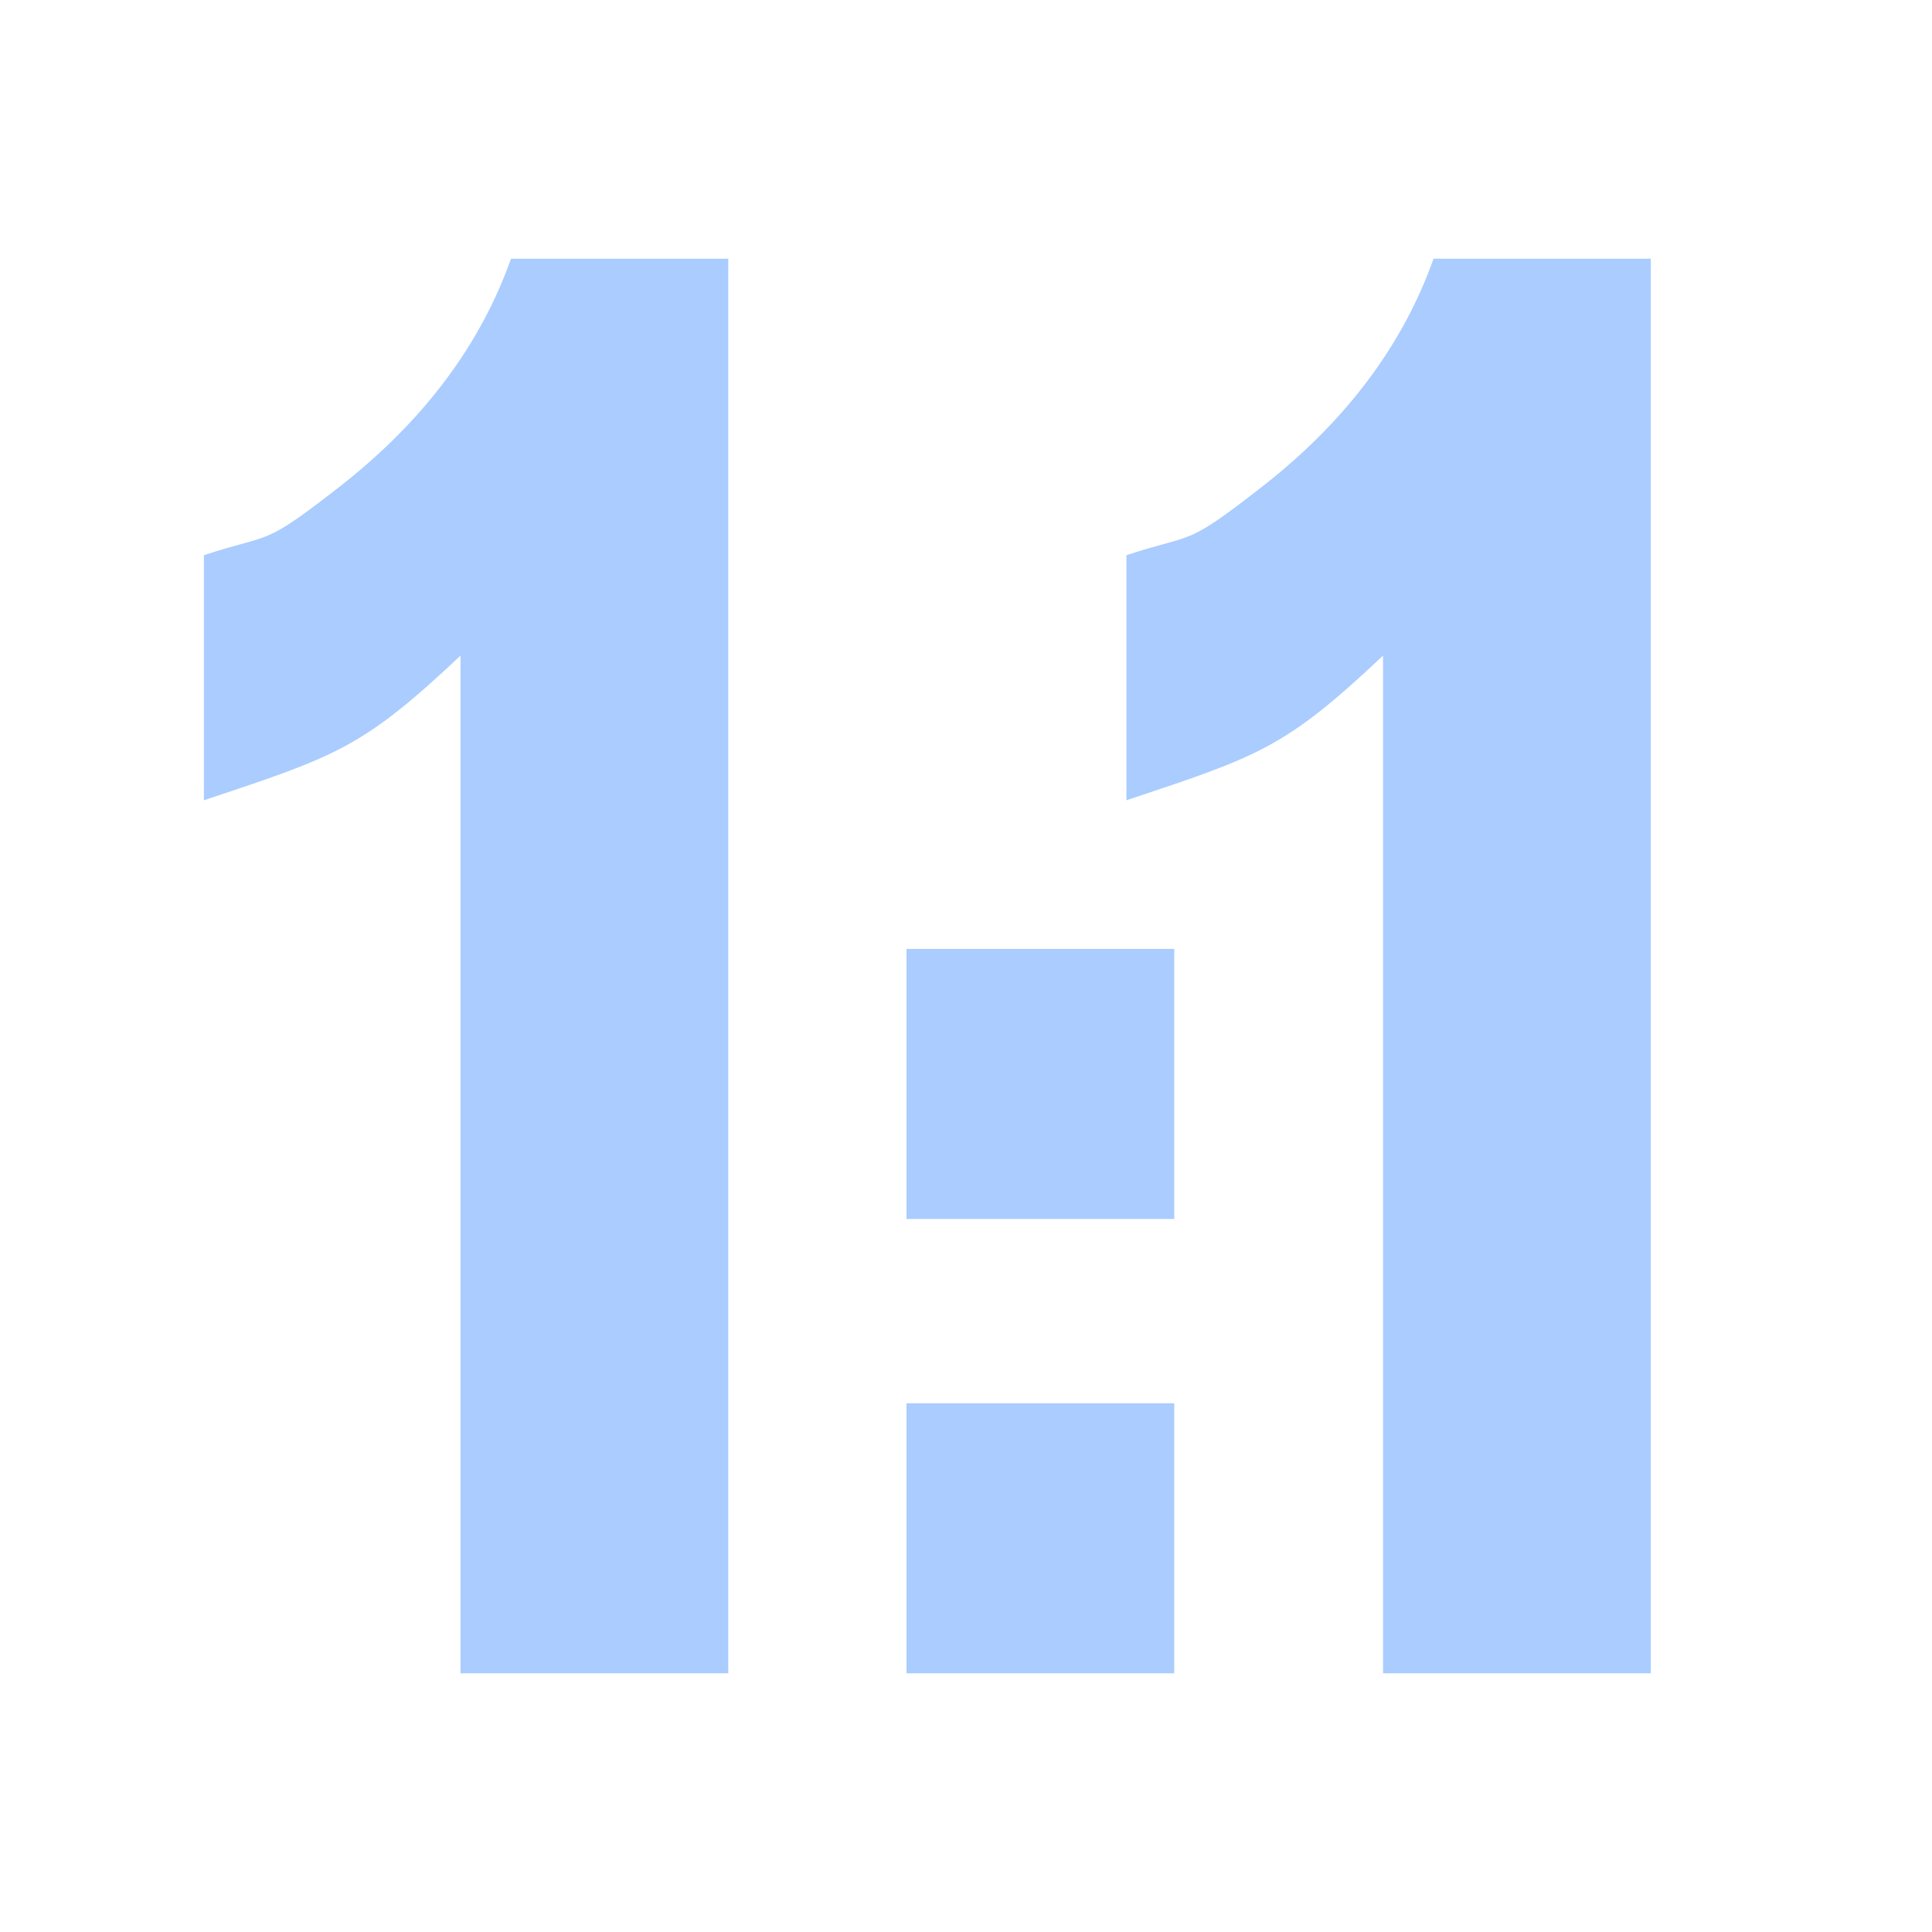
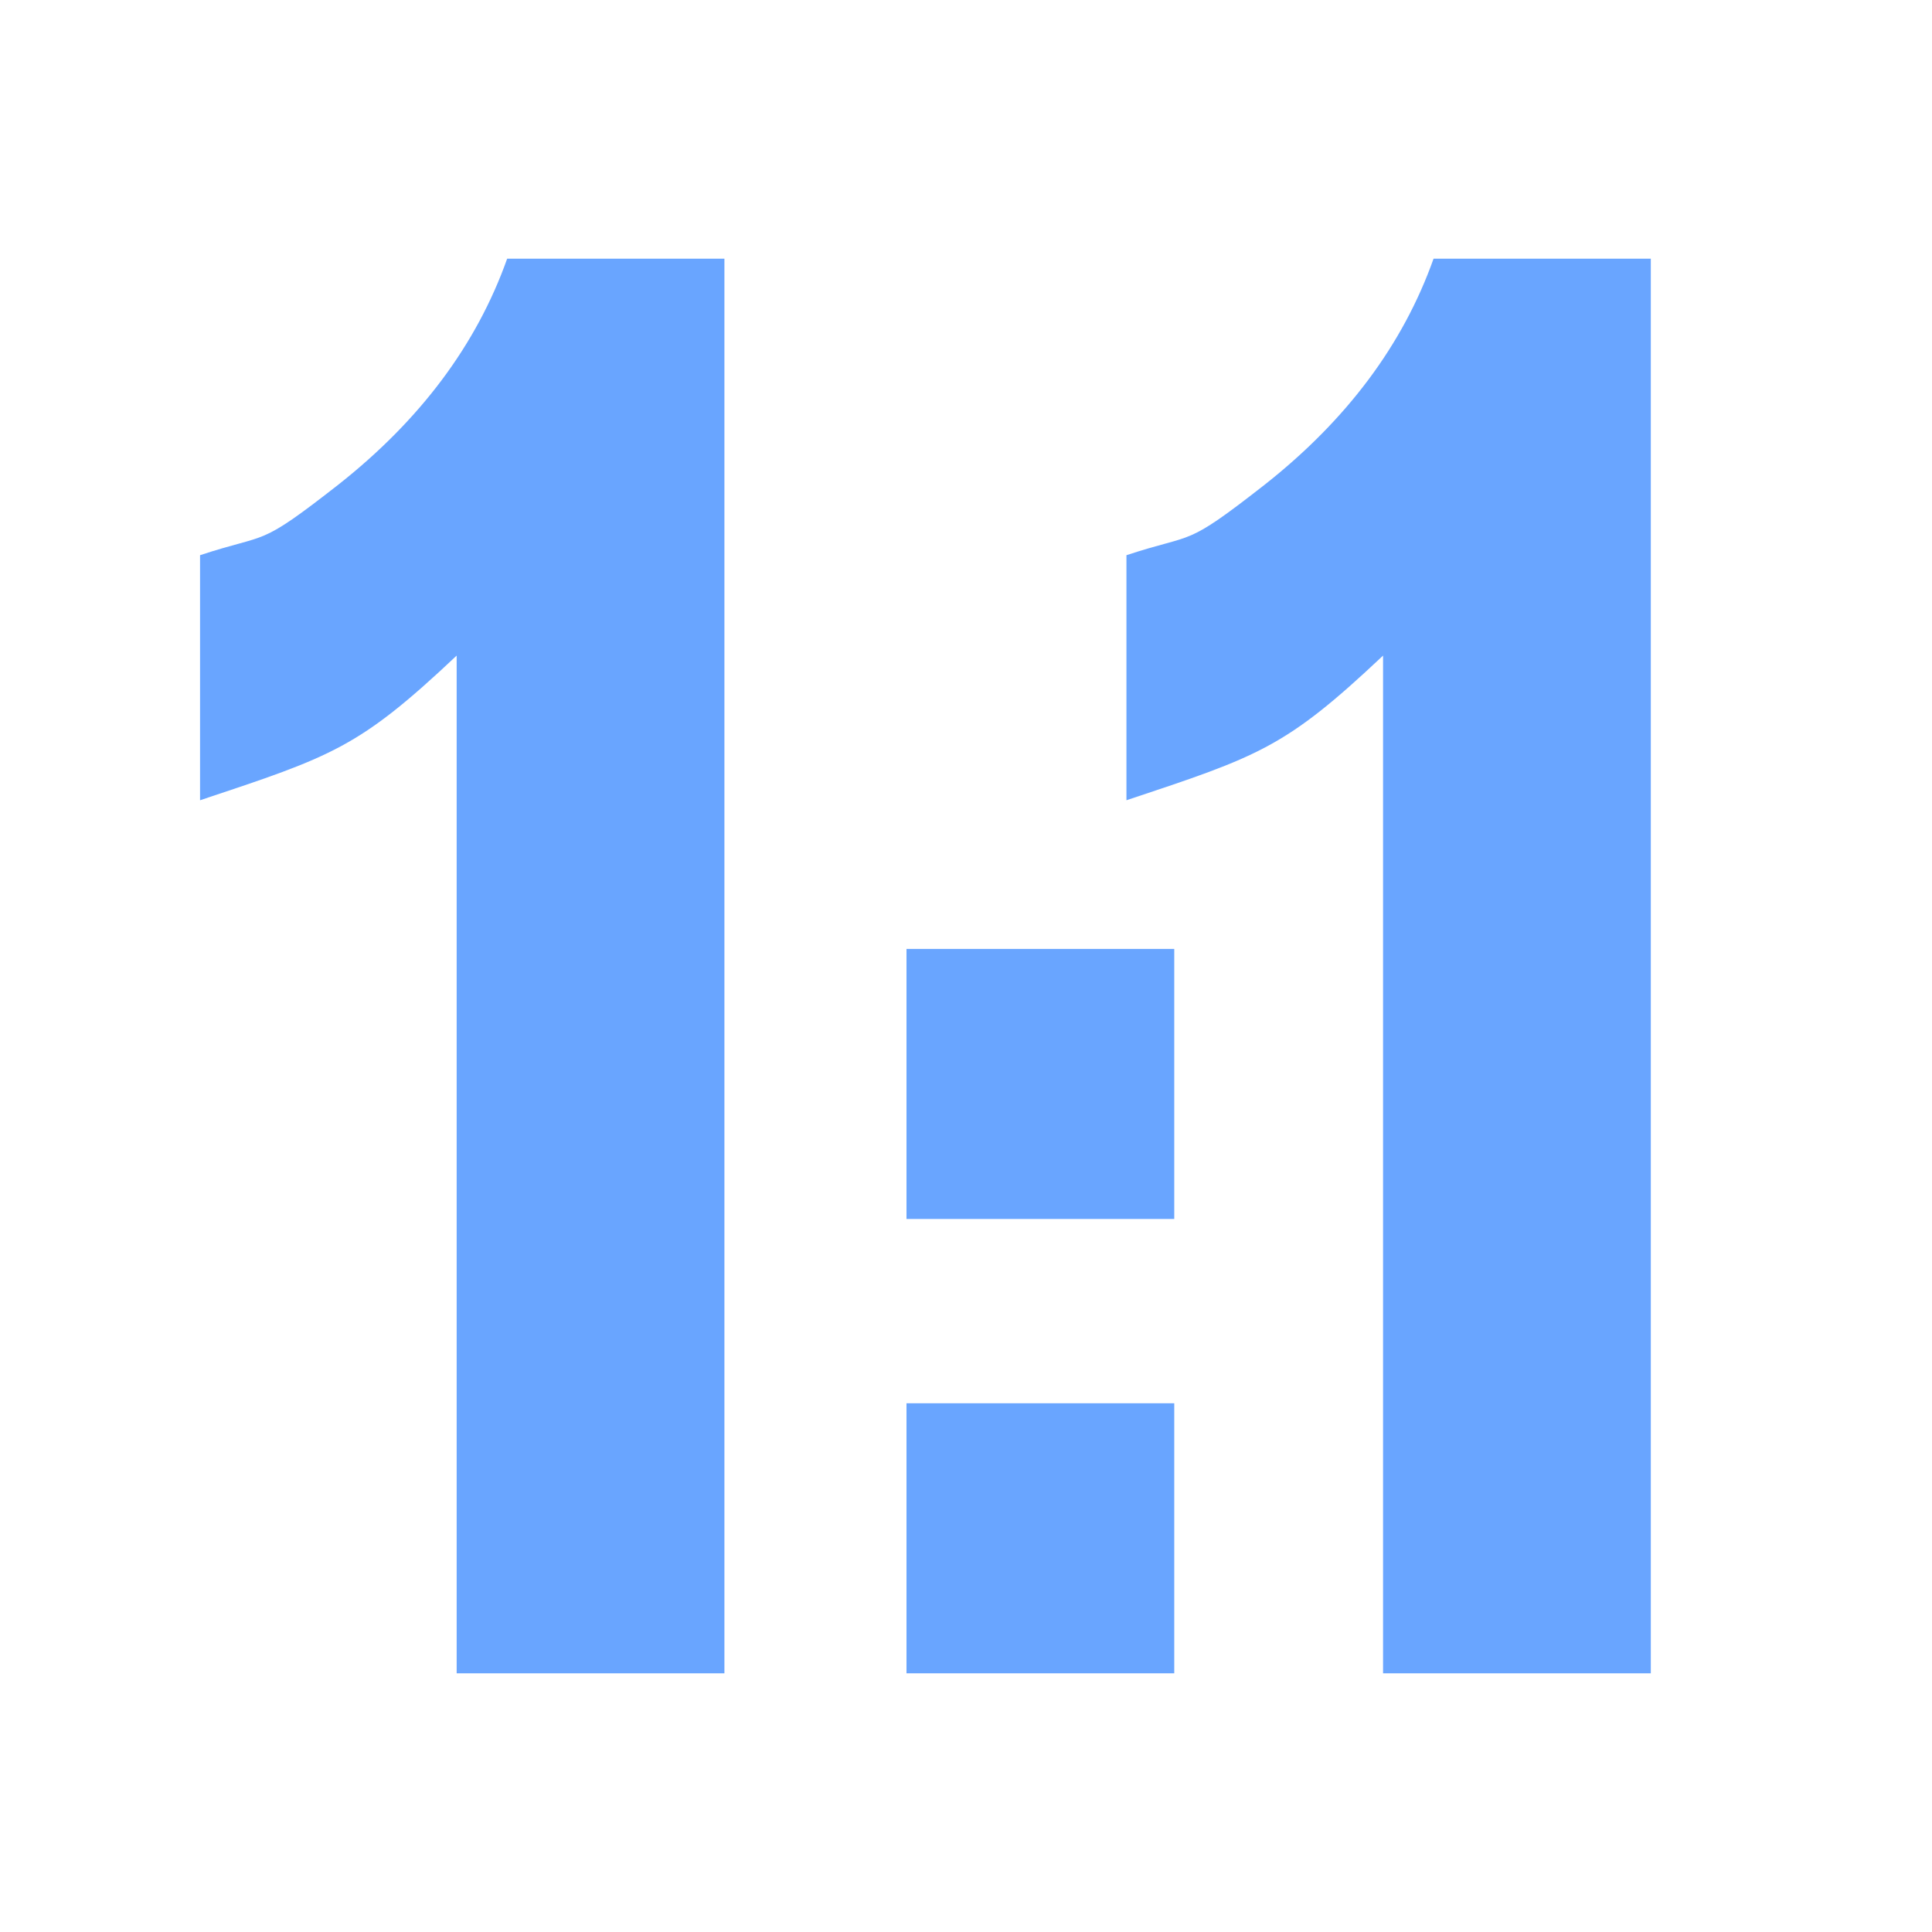
<svg xmlns="http://www.w3.org/2000/svg" xmlns:xlink="http://www.w3.org/1999/xlink" width="1000" height="1000" id="svg2" version="1.1">
  <defs id="defs4">
    <linearGradient xlink:href="#linearGradient3641" id="linearGradient7354" x1="-1.887" y1="-163.788" x2="154.23" y2="-163.788" gradientUnits="userSpaceOnUse" gradientTransform="translate(-294.1378,123.541)" />
    <linearGradient id="linearGradient3641">
      <stop style="stop-color:#ffffff;stop-opacity:1;" offset="0" id="stop3643" />
      <stop style="stop-color:#ffffff;stop-opacity:0;" offset="1" id="stop3645" />
    </linearGradient>
    <linearGradient xlink:href="#linearGradient3641" id="linearGradient8368" x1="-263.002" y1="-16.222" x2="222.292" y2="-16.222" gradientUnits="userSpaceOnUse" />
    <linearGradient xlink:href="#linearGradient3641" id="linearGradient2888" gradientUnits="userSpaceOnUse" x1="-263.002" y1="-16.222" x2="222.292" y2="-16.222" />
    <linearGradient xlink:href="#linearGradient3641" id="linearGradient2892" gradientUnits="userSpaceOnUse" x1="-263.002" y1="-16.222" x2="222.292" y2="-16.222" />
    <linearGradient xlink:href="#linearGradient3641" id="linearGradient2896" gradientUnits="userSpaceOnUse" x1="-263.002" y1="-16.222" x2="222.292" y2="-16.222" />
    <linearGradient xlink:href="#linearGradient3641" id="linearGradient2900" gradientUnits="userSpaceOnUse" x1="-263.002" y1="-16.222" x2="222.292" y2="-16.222" />
    <linearGradient xlink:href="#linearGradient3641-3" id="linearGradient3697-3" x1="-268.962" y1="-22.264" x2="216.554" y2="-22.264" gradientUnits="userSpaceOnUse" />
    <linearGradient id="linearGradient3641-3">
      <stop style="stop-color:#ffffff;stop-opacity:1;" offset="0" id="stop3643-4" />
      <stop style="stop-color:#ffffff;stop-opacity:0;" offset="1" id="stop3645-6" />
    </linearGradient>
    <linearGradient y2="-22.264" x2="216.554" y1="-22.264" x1="-268.962" gradientUnits="userSpaceOnUse" id="linearGradient3726" xlink:href="#linearGradient3641-3" gradientTransform="translate(-180.7003,-122.189)" />
  </defs>
  <g id="layer1" transform="translate(464.1618,464.0324)">
    <g id="g4082" transform="translate(0,1.552561)">
      <g id="g4060" transform="matrix(1.507483,0,0,1.507483,-9.421223,-17.89429)">
-         <g id="g4090">
-           <path id="path11691" style="font-size:550px;font-style:normal;font-variant:normal;font-weight:bold;font-stretch:normal;line-height:125%;letter-spacing:-60px;word-spacing:0px;opacity:0.4;fill:#2a7fff;fill-opacity:1;stroke:none;font-family:Arial;-inkscape-font-specification:Arial Bold;stroke-opacity:1" d="m -51.599,277.557 -91.936,0 0,-349.436 c -33.59,31.677 -42.522,34.493 -88.108,49.671 l 0,-84.142 c 23.993,-7.919 19.401,-2.265 47.538,-24.263 28.137,-22.217 47.44,-48.065 57.91,-77.543 l 74.596,0 0,485.713" />
-           <path d="m 265.155,277.557 -91.936,0 0,-349.436 c -33.59,31.677 -42.522,34.493 -88.108,49.671 l 0,-84.142 c 23.993,-7.919 19.401,-2.265 47.538,-24.263 28.137,-22.217 47.44,-48.065 57.91,-77.543 l 74.596,0 0,485.713" style="font-size:550px;font-style:normal;font-variant:normal;font-weight:bold;font-stretch:normal;line-height:125%;letter-spacing:-60px;word-spacing:0px;opacity:0.4;fill:#2a7fff;fill-opacity:1;stroke:none;font-family:Arial;-inkscape-font-specification:Arial Bold;stroke-opacity:1" id="path11693" />
-           <path d="m 9.593,277.557 0,-92.721 91.936,0 0,92.721 -91.936,0" style="font-size:550px;font-style:normal;font-variant:normal;font-weight:bold;font-stretch:normal;line-height:125%;letter-spacing:-60px;word-spacing:0px;opacity:0.4;fill:#2a7fff;fill-opacity:1;stroke:none;font-family:Arial;-inkscape-font-specification:Arial Bold;stroke-opacity:1" id="path11687" />
-           <path id="path11695" style="font-size:550px;font-style:normal;font-variant:normal;font-weight:bold;font-stretch:normal;line-height:125%;letter-spacing:-60px;word-spacing:0px;opacity:0.4;fill:#2a7fff;fill-opacity:1;stroke:none;font-family:Arial;-inkscape-font-specification:Arial Bold;stroke-opacity:1" d="m 9.593,121.558 0,-92.721 91.936,0 0,92.721 -91.936,0" />
-         </g>
-         <g id="g4096">
-           <rect ry="135.665" y="-248.073" x="524.705" height="565.546" width="565.546" id="rect3849-6" style="opacity:0.4;fill:none;stroke:#2a7fff;stroke-width:66.336;stroke-miterlimit:4;stroke-opacity:1;stroke-dasharray:none" />
-           <path d="m 738.441,223.26 -71.084,0 0,-270.18 c -25.971,24.492 -32.877,26.669 -68.124,38.405 l 0,-65.057 c 18.551,-6.123 15.001,-1.751 36.756,-18.76 21.755,-17.178 36.68,-37.163 44.775,-59.955 l 57.677,0 0,375.547" style="font-size:550px;font-style:normal;font-variant:normal;font-weight:bold;font-stretch:normal;line-height:125%;letter-spacing:-60px;word-spacing:0px;opacity:0.4;fill:#2a7fff;fill-opacity:1;stroke:none;font-family:Arial;-inkscape-font-specification:Arial Bold;stroke-opacity:1" id="path42315" />
-           <path id="path42317" style="font-size:550px;font-style:normal;font-variant:normal;font-weight:bold;font-stretch:normal;line-height:125%;letter-spacing:-60px;word-spacing:0px;opacity:0.4;fill:#2a7fff;fill-opacity:1;stroke:none;font-family:Arial;-inkscape-font-specification:Arial Bold;stroke-opacity:1" d="m 983.351,223.26 -71.084,0 0,-270.18 c -25.972,24.492 -32.877,26.669 -68.124,38.405 l 0,-65.057 c 18.551,-6.123 15.001,-1.751 36.756,-18.76 21.755,-17.178 36.68,-37.163 44.775,-59.955 l 57.677,0 0,375.547" />
-           <path id="path42319" style="font-size:550px;font-style:normal;font-variant:normal;font-weight:bold;font-stretch:normal;line-height:125%;letter-spacing:-60px;word-spacing:0px;opacity:0.4;fill:#2a7fff;fill-opacity:1;stroke:none;font-family:Arial;-inkscape-font-specification:Arial Bold;stroke-opacity:1" d="m 785.753,223.26 0,-71.691 71.084,0 0,71.691 -71.084,0" />
-           <path d="m 785.753,102.644 0,-71.691 71.084,0 0,71.691 -71.084,0" style="font-size:550px;font-style:normal;font-variant:normal;font-weight:bold;font-stretch:normal;line-height:125%;letter-spacing:-60px;word-spacing:0px;opacity:0.4;fill:#2a7fff;fill-opacity:1;stroke:none;font-family:Arial;-inkscape-font-specification:Arial Bold;stroke-opacity:1" id="path42321" />
-         </g>
-         <g id="g4083">
-           <path d="m -820.517,195.465 0,-63.306 63.306,0 0,63.306 -63.306,0" style="font-size:550px;font-style:normal;font-variant:normal;font-weight:bold;font-stretch:normal;line-height:125%;letter-spacing:-60px;word-spacing:0px;opacity:0.4;fill:#2a7fff;fill-opacity:1;stroke:none;font-family:Arial;-inkscape-font-specification:Arial Bold;stroke-opacity:1" id="path11687-3" />
-           <path id="path11695-3" style="font-size:550px;font-style:normal;font-variant:normal;font-weight:bold;font-stretch:normal;line-height:125%;letter-spacing:-60px;word-spacing:0px;opacity:0.4;fill:#2a7fff;fill-opacity:1;stroke:none;font-family:Arial;-inkscape-font-specification:Arial Bold;stroke-opacity:1" d="m -820.517,70.382 0,-63.306 63.306,0 0,63.306 -63.306,0" />
-           <path d="m -619.554,219.072 -73.277,0 0,-368.745 73.277,0 0,368.745" style="font-size:550px;font-style:normal;font-variant:normal;font-weight:bold;font-stretch:normal;line-height:125%;letter-spacing:-60px;word-spacing:0px;opacity:0.4;fill:#2a7fff;fill-opacity:1;stroke:none;font-family:Arial;-inkscape-font-specification:Arial Bold;stroke-opacity:1" id="path3057" />
-           <path id="path3061" style="font-size:550px;font-style:normal;font-variant:normal;font-weight:bold;font-stretch:normal;line-height:125%;letter-spacing:-60px;word-spacing:0px;opacity:0.4;fill:#2a7fff;fill-opacity:1;stroke:none;font-family:Arial;-inkscape-font-specification:Arial Bold;stroke-opacity:1" d="m -884.897,219.072 -73.277,0 0,-368.745 73.277,0 0,368.745" />
-           <rect ry="143.216" y="-263.811" x="-1087.375" height="597.022" width="597.022" id="rect3849" style="opacity:0.4;fill:none;stroke:#2a7fff;stroke-width:66.336;stroke-miterlimit:4;stroke-opacity:1;stroke-dasharray:none" />
-         </g>
-         <g id="g4077">
-           <path id="path3861" style="font-size:550px;font-style:normal;font-variant:normal;font-weight:bold;font-stretch:normal;line-height:125%;letter-spacing:-60px;word-spacing:0px;opacity:0.4;fill:#2a7fff;fill-opacity:1;stroke:none;font-family:Arial;-inkscape-font-specification:Arial Bold;stroke-opacity:1" d="m -1588.633,255.846 0,-87.083 87.083,0 0,87.083 -87.083,0" />
-           <path d="m -1588.633,83.783 0,-87.083 87.083,0 0,87.083 -87.083,0" style="font-size:550px;font-style:normal;font-variant:normal;font-weight:bold;font-stretch:normal;line-height:125%;letter-spacing:-60px;word-spacing:0px;opacity:0.4;fill:#2a7fff;fill-opacity:1;stroke:none;font-family:Arial;-inkscape-font-specification:Arial Bold;stroke-opacity:1" id="path3863" />
-           <path id="path3865" style="font-size:550px;font-style:normal;font-variant:normal;font-weight:bold;font-stretch:normal;line-height:125%;letter-spacing:-60px;word-spacing:0px;opacity:0.4;fill:#2a7fff;fill-opacity:1;stroke:none;font-family:Arial;-inkscape-font-specification:Arial Bold;stroke-opacity:1" d="m -1312.191,288.319 -100.799,0 0,-507.239 100.799,0 0,507.239" />
-           <path d="m -1677.193,288.319 -100.799,0 0,-507.239 100.799,0 0,507.239" style="font-size:550px;font-style:normal;font-variant:normal;font-weight:bold;font-stretch:normal;line-height:125%;letter-spacing:-60px;word-spacing:0px;opacity:0.4;fill:#2a7fff;fill-opacity:1;stroke:none;font-family:Arial;-inkscape-font-specification:Arial Bold;stroke-opacity:1" id="path3867" />
-         </g>
+         <path d="m -52.925,277.557 -91.936,0 0,-349.436 c -33.59,31.677 -42.522,34.493 -88.108,49.671 l 0,-84.142 c 23.993,-7.919 19.401,-2.265 47.538,-24.263 28.137,-22.217 47.44,-48.065 57.91,-77.543 l 74.596,0 0,485.713" style="font-style:normal;font-variant:normal;font-weight:bold;font-stretch:normal;font-size:550px;line-height:125%;font-family:Arial;-inkscape-font-specification:'Arial Bold';letter-spacing:-60px;word-spacing:0px;opacity:0.7;fill:#2a7fff;fill-opacity:1;stroke:none;stroke-opacity:1" id="path11691" />
+         <path id="path11693" style="font-style:normal;font-variant:normal;font-weight:bold;font-stretch:normal;font-size:550px;line-height:125%;font-family:Arial;-inkscape-font-specification:'Arial Bold';letter-spacing:-60px;word-spacing:0px;opacity:0.7;fill:#2a7fff;fill-opacity:1;stroke:none;stroke-opacity:1" d="m 265.155,277.557 -91.936,0 0,-349.436 c -33.59,31.677 -42.522,34.493 -88.108,49.671 l 0,-84.142 c 23.993,-7.919 19.401,-2.265 47.538,-24.263 28.137,-22.217 47.44,-48.065 57.91,-77.543 l 74.596,0 0,485.713" />
+         <path id="path11687" style="font-style:normal;font-variant:normal;font-weight:bold;font-stretch:normal;font-size:550px;line-height:125%;font-family:Arial;-inkscape-font-specification:'Arial Bold';letter-spacing:-60px;word-spacing:0px;opacity:0.7;fill:#2a7fff;fill-opacity:1;stroke:none;stroke-opacity:1" d="m 9.593,277.557 0,-92.721 91.936,0 0,92.721 -91.936,0" />
+         <path d="m 9.593,121.558 0,-92.721 91.936,0 0,92.721 -91.936,0" style="font-style:normal;font-variant:normal;font-weight:bold;font-stretch:normal;font-size:550px;line-height:125%;font-family:Arial;-inkscape-font-specification:'Arial Bold';letter-spacing:-60px;word-spacing:0px;opacity:0.7;fill:#2a7fff;fill-opacity:1;stroke:none;stroke-opacity:1" id="path11695" />
+         <rect style="opacity:0.7;fill:none;stroke:#2a7fff;stroke-width:66.336;stroke-miterlimit:4;stroke-dasharray:none;stroke-opacity:1" id="rect3849-6" width="565.546" height="565.546" x="524.705" y="-248.073" ry="135.665" />
+         <path id="path42315" style="font-style:normal;font-variant:normal;font-weight:bold;font-stretch:normal;font-size:550px;line-height:125%;font-family:Arial;-inkscape-font-specification:'Arial Bold';letter-spacing:-60px;word-spacing:0px;opacity:0.7;fill:#2a7fff;fill-opacity:1;stroke:none;stroke-opacity:1" d="m 738.441,223.26 -71.084,0 0,-270.18 c -25.971,24.492 -32.877,26.669 -68.124,38.405 l 0,-65.057 c 18.551,-6.123 15.001,-1.751 36.756,-18.76 21.755,-17.178 36.68,-37.163 44.775,-59.955 l 57.677,0 0,375.547" />
+         <path d="m 983.351,223.26 -71.084,0 0,-270.18 c -25.972,24.492 -32.877,26.669 -68.124,38.405 l 0,-65.057 c 18.551,-6.123 15.001,-1.751 36.756,-18.76 21.755,-17.178 36.68,-37.163 44.775,-59.955 l 57.677,0 0,375.547" style="font-style:normal;font-variant:normal;font-weight:bold;font-stretch:normal;font-size:550px;line-height:125%;font-family:Arial;-inkscape-font-specification:'Arial Bold';letter-spacing:-60px;word-spacing:0px;opacity:0.7;fill:#2a7fff;fill-opacity:1;stroke:none;stroke-opacity:1" id="path42317" />
+         <path d="m 785.753,223.26 0,-71.691 71.084,0 0,71.691 -71.084,0" style="font-style:normal;font-variant:normal;font-weight:bold;font-stretch:normal;font-size:550px;line-height:125%;font-family:Arial;-inkscape-font-specification:'Arial Bold';letter-spacing:-60px;word-spacing:0px;opacity:0.7;fill:#2a7fff;fill-opacity:1;stroke:none;stroke-opacity:1" id="path42319" />
+         <path id="path42321" style="font-style:normal;font-variant:normal;font-weight:bold;font-stretch:normal;font-size:550px;line-height:125%;font-family:Arial;-inkscape-font-specification:'Arial Bold';letter-spacing:-60px;word-spacing:0px;opacity:0.7;fill:#2a7fff;fill-opacity:1;stroke:none;stroke-opacity:1" d="m 785.753,102.644 0,-71.691 71.084,0 0,71.691 -71.084,0" />
+         <path id="path11687-3" style="font-style:normal;font-variant:normal;font-weight:bold;font-stretch:normal;font-size:550px;line-height:125%;font-family:Arial;-inkscape-font-specification:'Arial Bold';letter-spacing:-60px;word-spacing:0px;opacity:0.7;fill:#2a7fff;fill-opacity:1;stroke:none;stroke-opacity:1" d="m -820.517,195.465 0,-63.306 63.306,0 0,63.306 -63.306,0" />
+         <path d="m -820.517,70.382 0,-63.306 63.306,0 0,63.306 -63.306,0" style="font-style:normal;font-variant:normal;font-weight:bold;font-stretch:normal;font-size:550px;line-height:125%;font-family:Arial;-inkscape-font-specification:'Arial Bold';letter-spacing:-60px;word-spacing:0px;opacity:0.7;fill:#2a7fff;fill-opacity:1;stroke:none;stroke-opacity:1" id="path11695-3" />
+         <path id="path3057" style="font-style:normal;font-variant:normal;font-weight:bold;font-stretch:normal;font-size:550px;line-height:125%;font-family:Arial;-inkscape-font-specification:'Arial Bold';letter-spacing:-60px;word-spacing:0px;opacity:0.7;fill:#2a7fff;fill-opacity:1;stroke:none;stroke-opacity:1" d="m -619.554,219.072 -73.277,0 0,-368.745 73.277,0 0,368.745" />
+         <path d="m -884.897,219.072 -73.277,0 0,-368.745 73.277,0 0,368.745" style="font-style:normal;font-variant:normal;font-weight:bold;font-stretch:normal;font-size:550px;line-height:125%;font-family:Arial;-inkscape-font-specification:'Arial Bold';letter-spacing:-60px;word-spacing:0px;opacity:0.7;fill:#2a7fff;fill-opacity:1;stroke:none;stroke-opacity:1" id="path3061" />
+         <rect style="opacity:0.7;fill:none;stroke:#2a7fff;stroke-width:66.336;stroke-miterlimit:4;stroke-dasharray:none;stroke-opacity:1" id="rect3849" width="597.022" height="597.022" x="-1087.375" y="-263.811" ry="143.216" />
+         <path d="m -1588.633,255.846 0,-87.083 87.083,0 0,87.083 -87.083,0" style="font-style:normal;font-variant:normal;font-weight:bold;font-stretch:normal;font-size:550px;line-height:125%;font-family:Arial;-inkscape-font-specification:'Arial Bold';letter-spacing:-60px;word-spacing:0px;opacity:0.7;fill:#2a7fff;fill-opacity:1;stroke:none;stroke-opacity:1" id="path3861" />
+         <path id="path3863" style="font-style:normal;font-variant:normal;font-weight:bold;font-stretch:normal;font-size:550px;line-height:125%;font-family:Arial;-inkscape-font-specification:'Arial Bold';letter-spacing:-60px;word-spacing:0px;opacity:0.7;fill:#2a7fff;fill-opacity:1;stroke:none;stroke-opacity:1" d="m -1588.633,83.783 0,-87.083 87.083,0 0,87.083 -87.083,0" />
+         <path d="m -1312.191,288.319 -100.799,0 0,-507.239 100.799,0 0,507.239" style="font-style:normal;font-variant:normal;font-weight:bold;font-stretch:normal;font-size:550px;line-height:125%;font-family:Arial;-inkscape-font-specification:'Arial Bold';letter-spacing:-60px;word-spacing:0px;opacity:0.7;fill:#2a7fff;fill-opacity:1;stroke:none;stroke-opacity:1" id="path3865" />
+         <path id="path3867" style="font-style:normal;font-variant:normal;font-weight:bold;font-stretch:normal;font-size:550px;line-height:125%;font-family:Arial;-inkscape-font-specification:'Arial Bold';letter-spacing:-60px;word-spacing:0px;opacity:0.7;fill:#2a7fff;fill-opacity:1;stroke:none;stroke-opacity:1" d="m -1677.193,288.319 -100.799,0 0,-507.239 100.799,0 0,507.239" />
      </g>
    </g>
  </g>
</svg>
